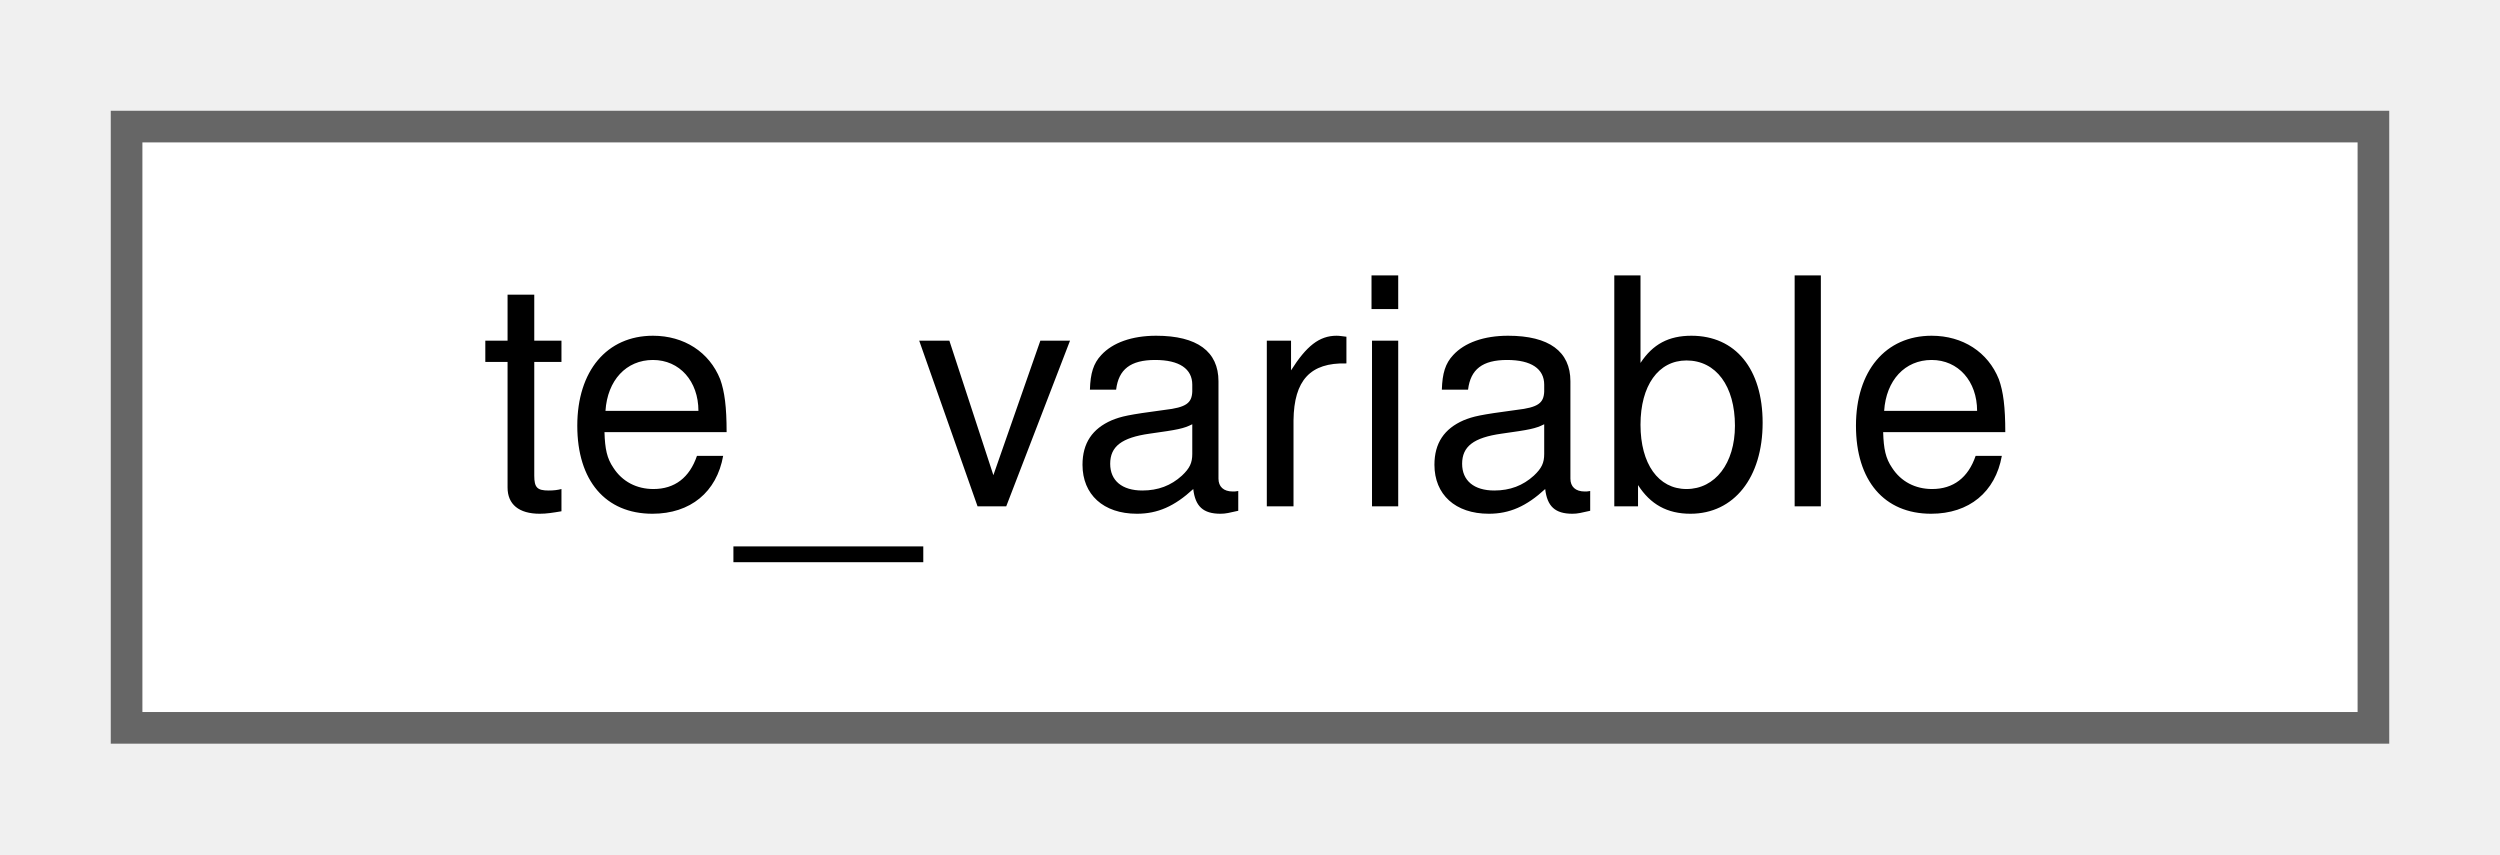
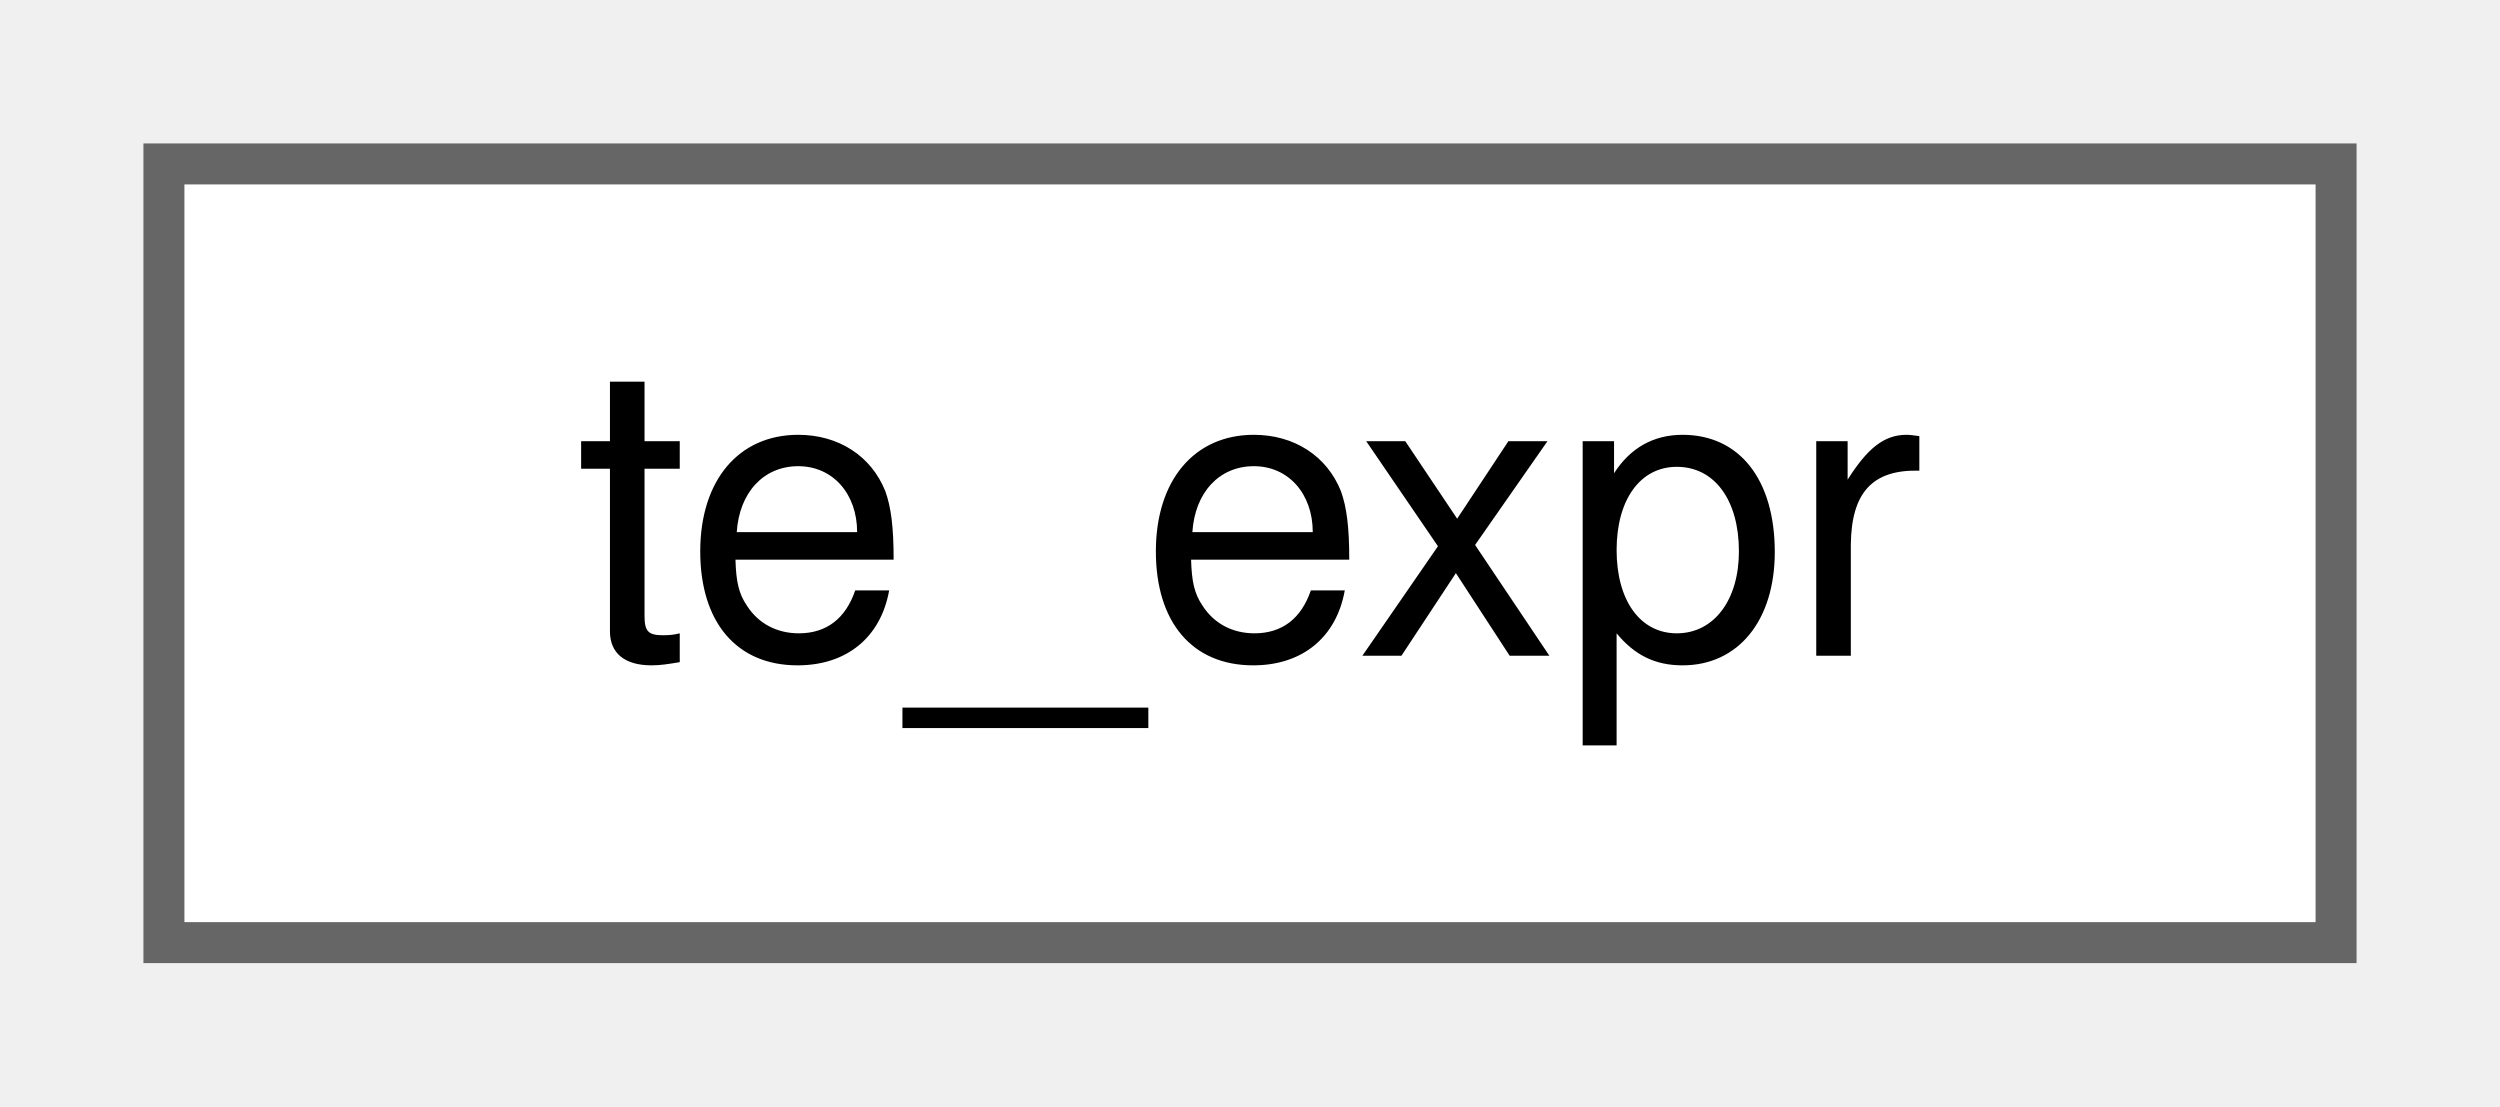
- <svg xmlns="http://www.w3.org/2000/svg" xmlns:xlink="http://www.w3.org/1999/xlink" width="79pt" height="27pt" viewBox="0.00 0.00 79.00 27.00">
+ <svg xmlns="http://www.w3.org/2000/svg" xmlns:xlink="http://www.w3.org/1999/xlink" width="61pt" height="27pt" viewBox="0.00 0.00 61.00 27.00">
  <g id="graph0" class="graph" transform="scale(1 1) rotate(0) translate(4 23)">
    <g id="Node000000" class="node">
      <g id="a_Node000000">
-         <a xlink:href="structte__variable.html" target="_top" xlink:title=" ">
-           <polygon fill="white" stroke="#666666" points="71,-19 0,-19 0,0 71,0 71,-19" />
-           <text text-anchor="middle" x="35.5" y="-7" font-family="Helvetica,sans-Serif" font-size="10.00">te_variable</text>
+         <a xlink:href="structte__expr.html" target="_top" xlink:title=" ">
+           <polygon fill="white" stroke="#666666" points="53,-19 0,-19 0,0 53,0 53,-19" />
+           <text text-anchor="middle" x="26.5" y="-7" font-family="Helvetica,sans-Serif" font-size="10.00">te_expr</text>
        </a>
      </g>
    </g>
  </g>
</svg>
